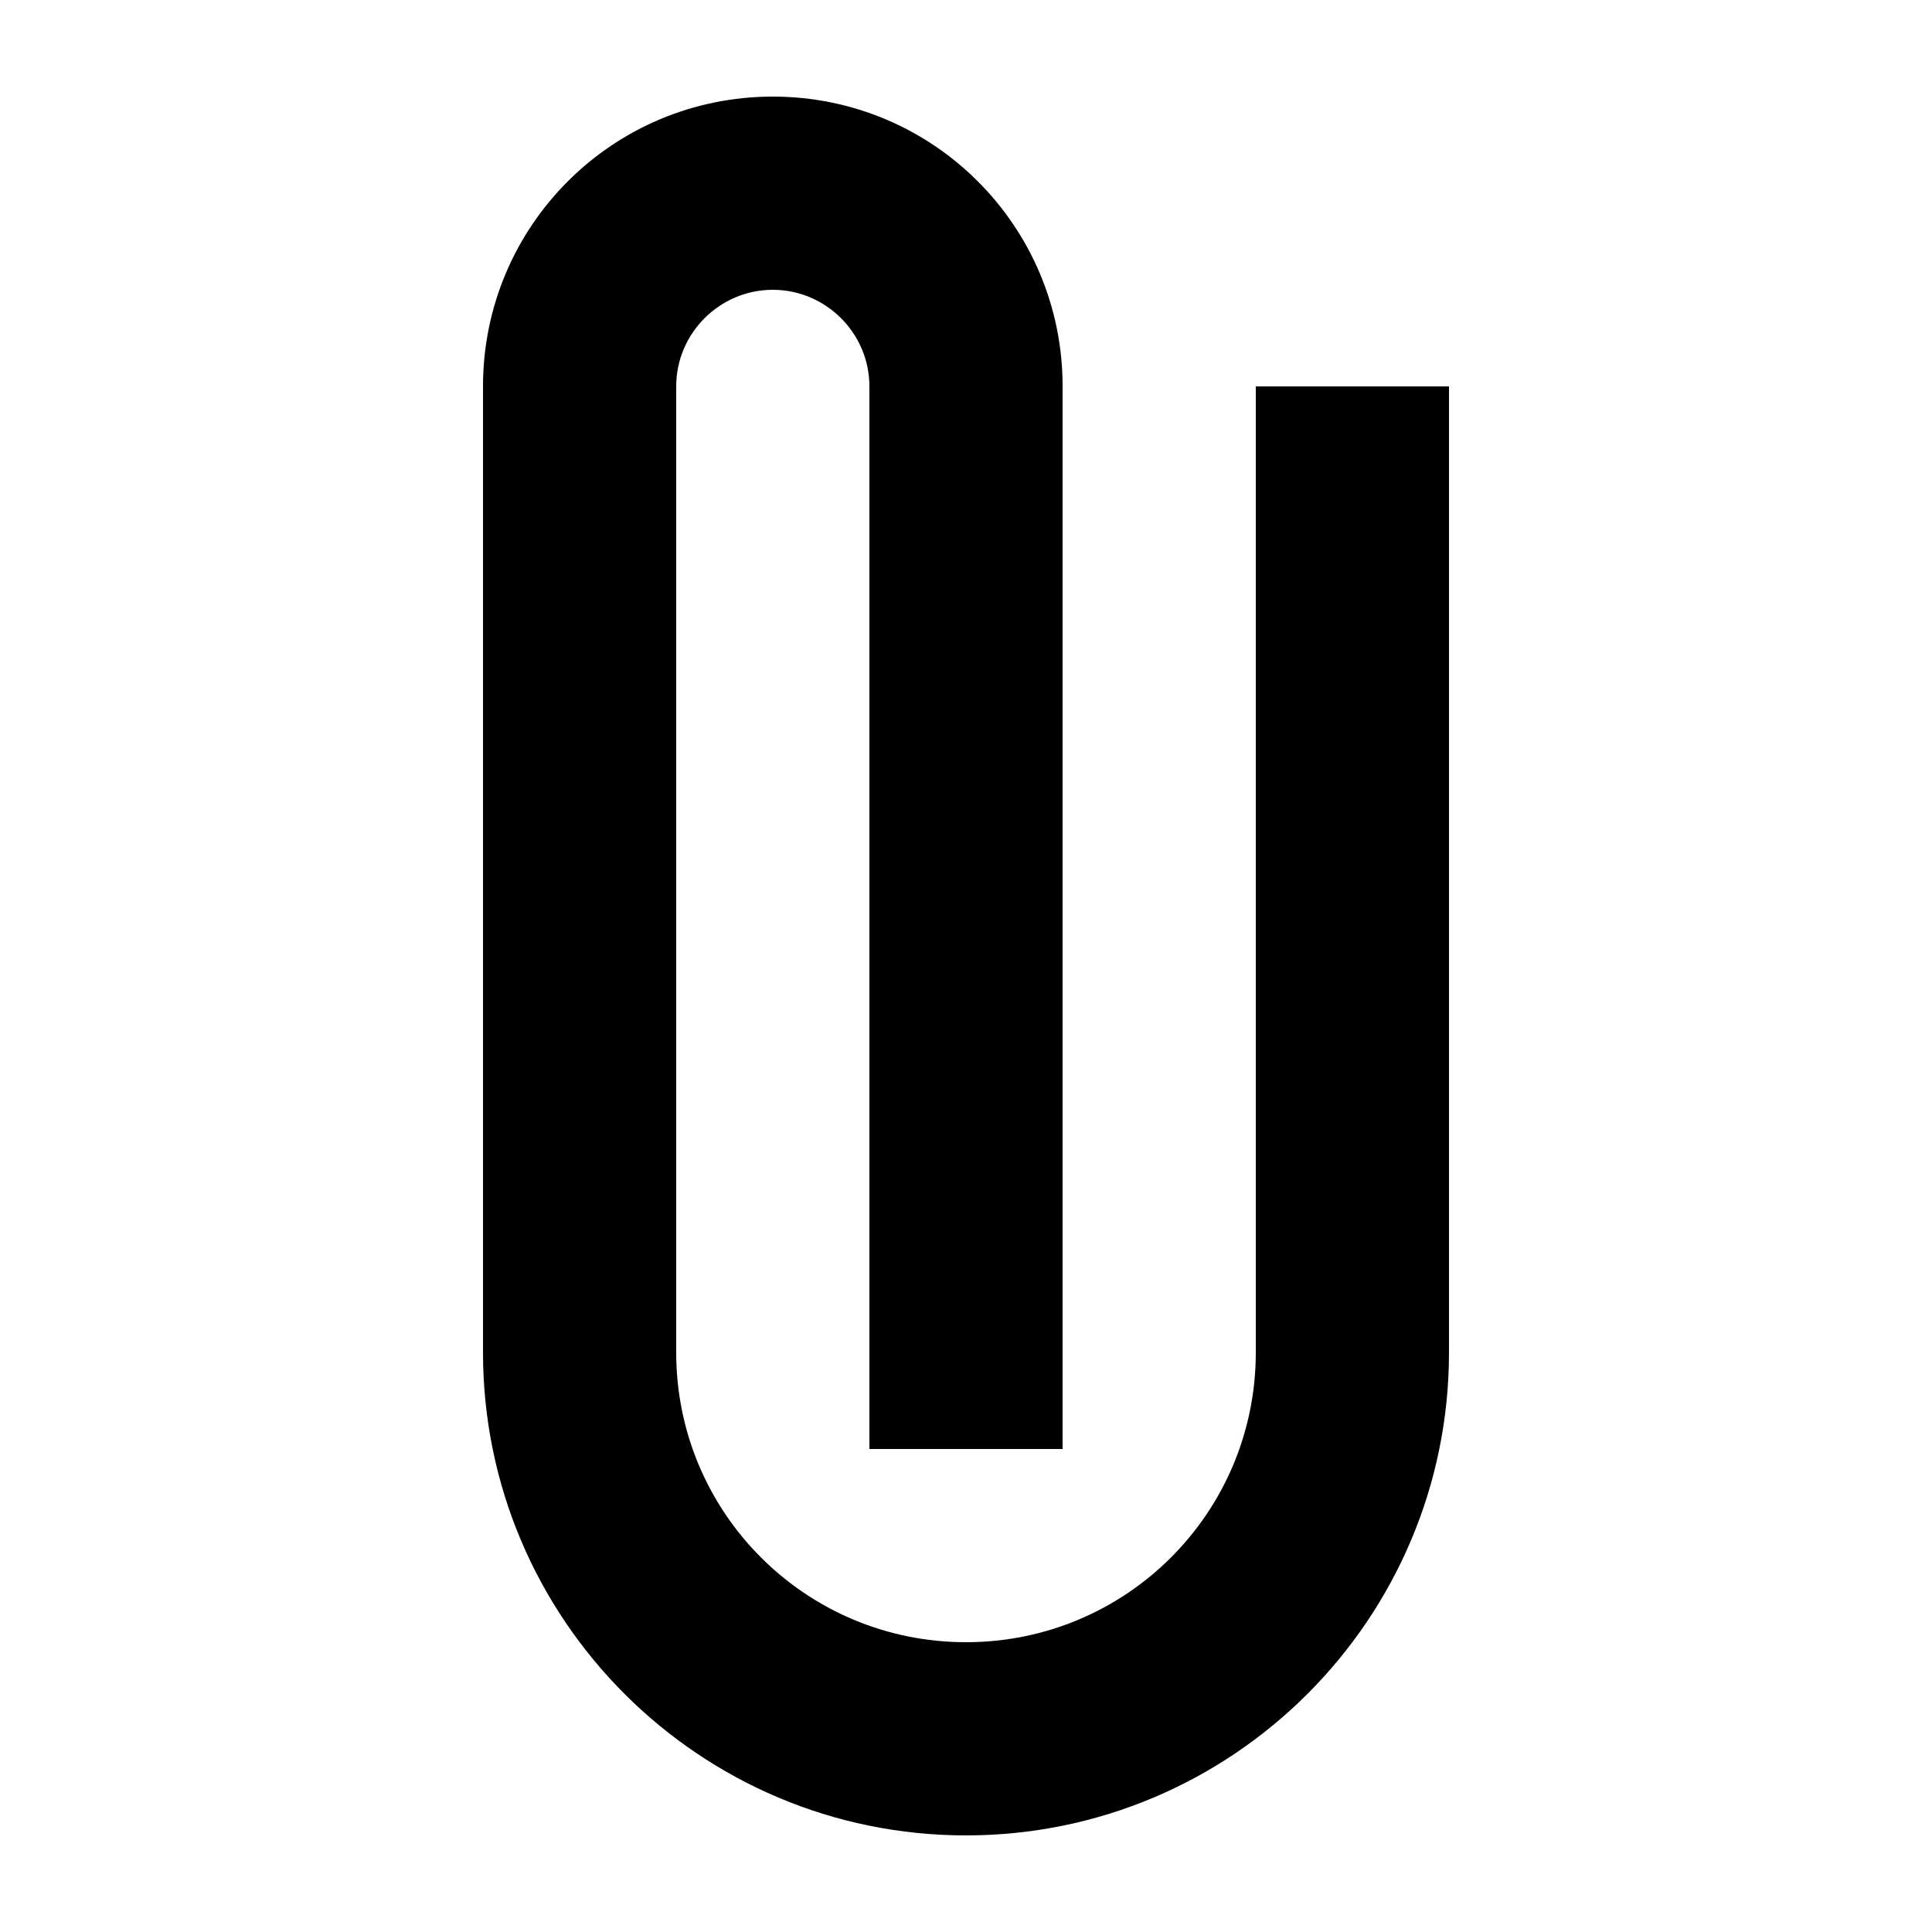
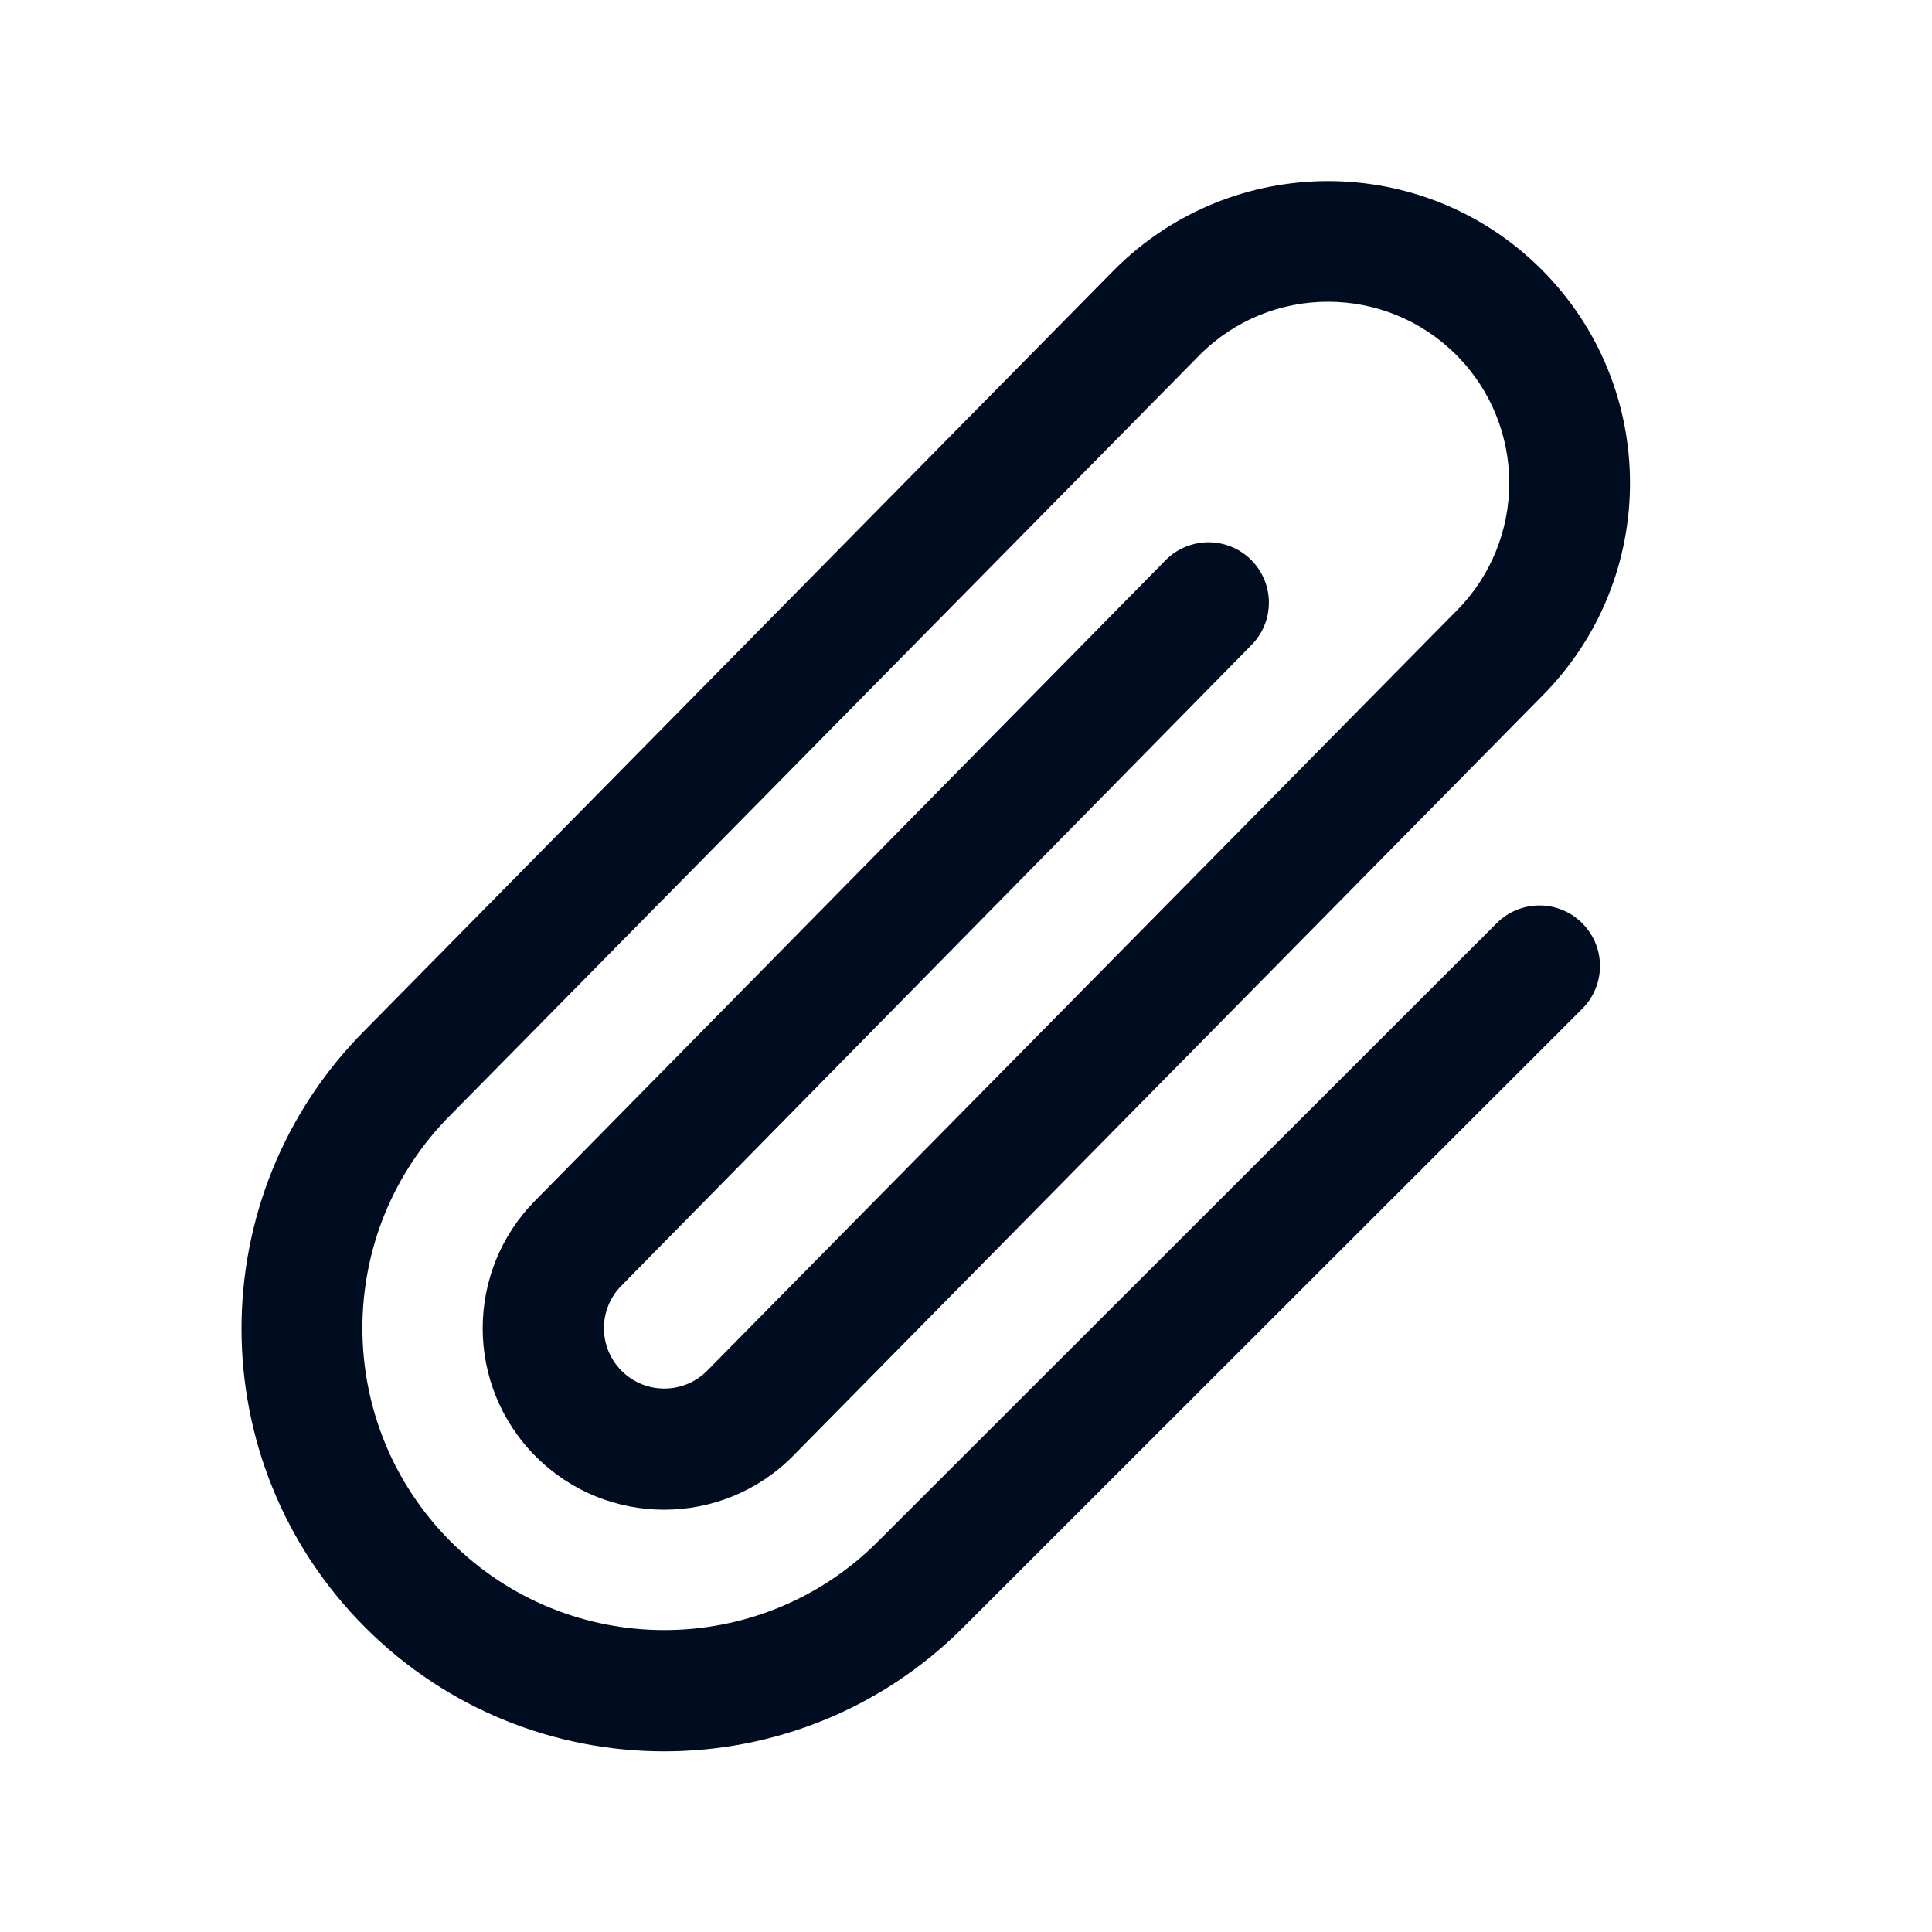
- <svg xmlns="http://www.w3.org/2000/svg" fill="none" height="20" viewBox="0 0 20 20" width="20" aria-hidden="true">
-   <path d="M13 4V14C13 15.66 11.66 17 10 17C8.34 17 7 15.66 7 14V4C7 3.45 7.45 3 8 3C8.55 3 9 3.45 9 4V15H11V4C11 2.34 9.66 1 8 1C6.34 1 5 2.34 5 4V14C5 16.76 7.24 19 10 19C12.76 19 15 16.76 15 14V4" fill="currentColor" />
+ <svg xmlns="http://www.w3.org/2000/svg" width="256" height="256" fill="#000c1f" viewBox="0 0 256 256">
+   <path d="M209.66,122.34a8,8,0,0,1,0,11.32l-82.05,82a56,56,0,0,1-79.2-79.21L147.67,35.73a40,40,0,1,1,56.61,56.55L105,193A24,24,0,1,1,71,159L154.3,74.38A8,8,0,1,1,165.7,85.6L82.39,170.31a8,8,0,1,0,11.27,11.36L192.93,81A24,24,0,1,0,159,47L59.76,147.68a40,40,0,1,0,56.53,56.62l82.06-82A8,8,0,0,1,209.66,122.34Z" />
</svg>
